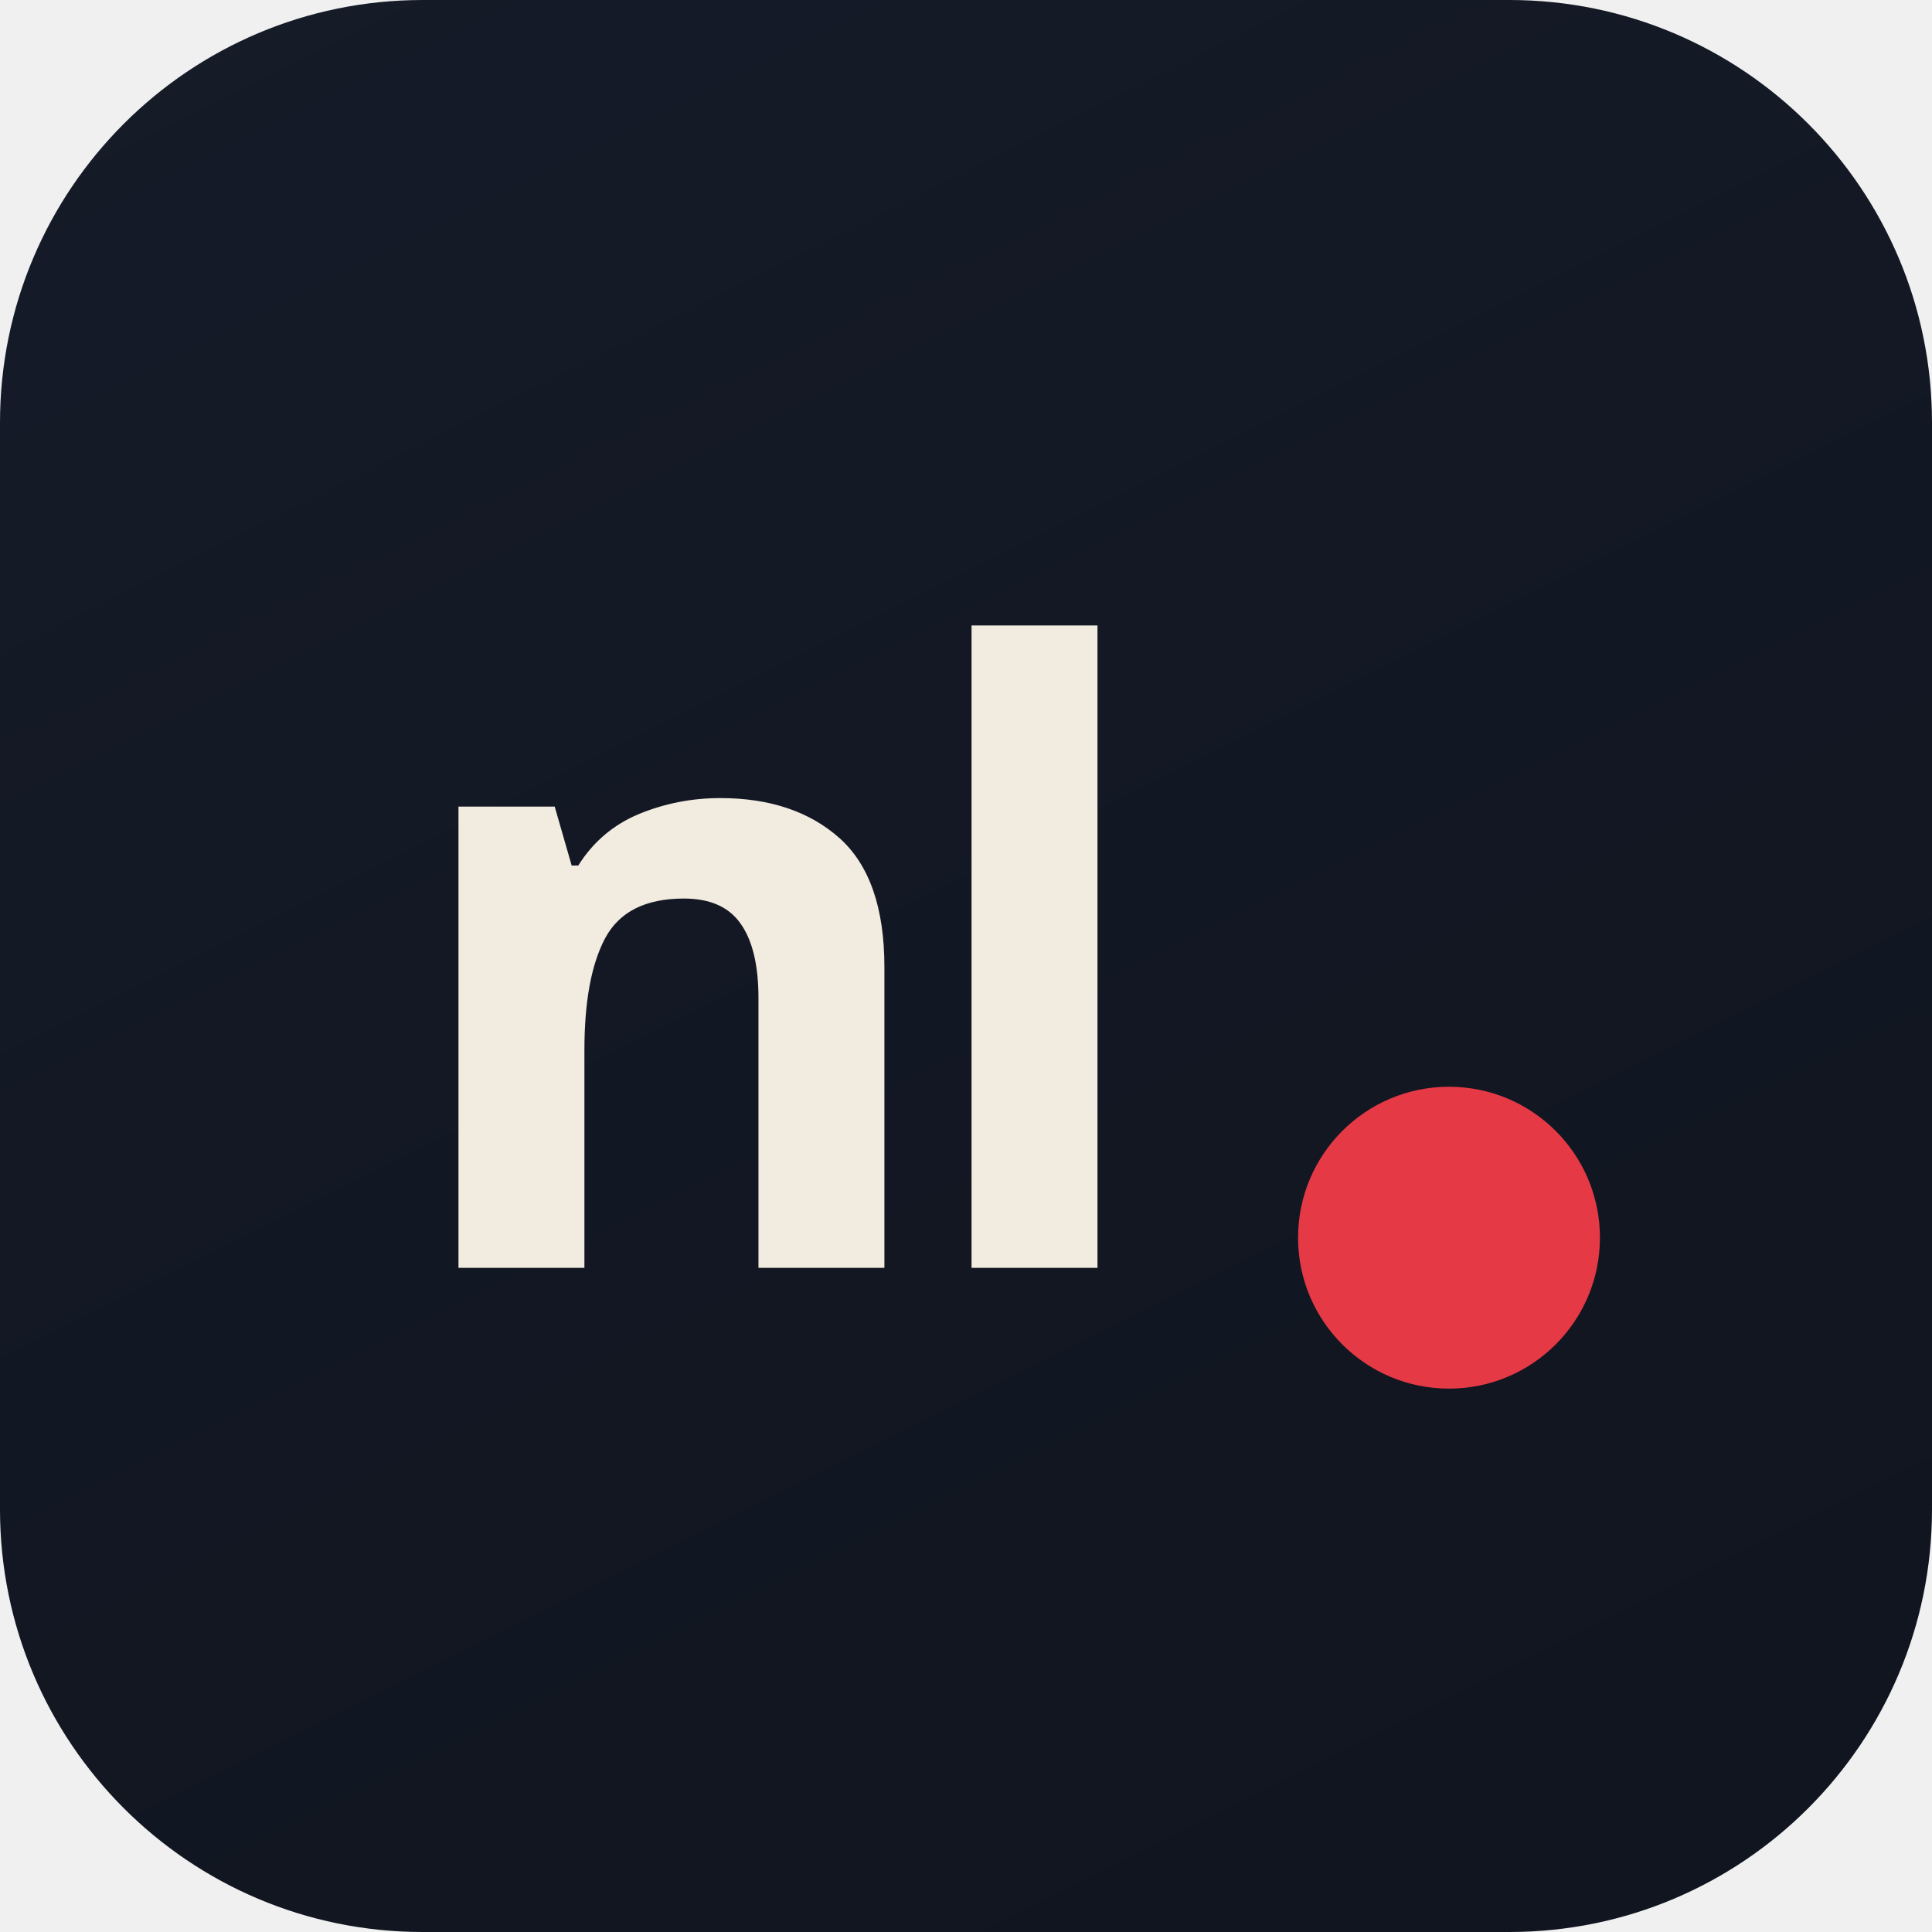
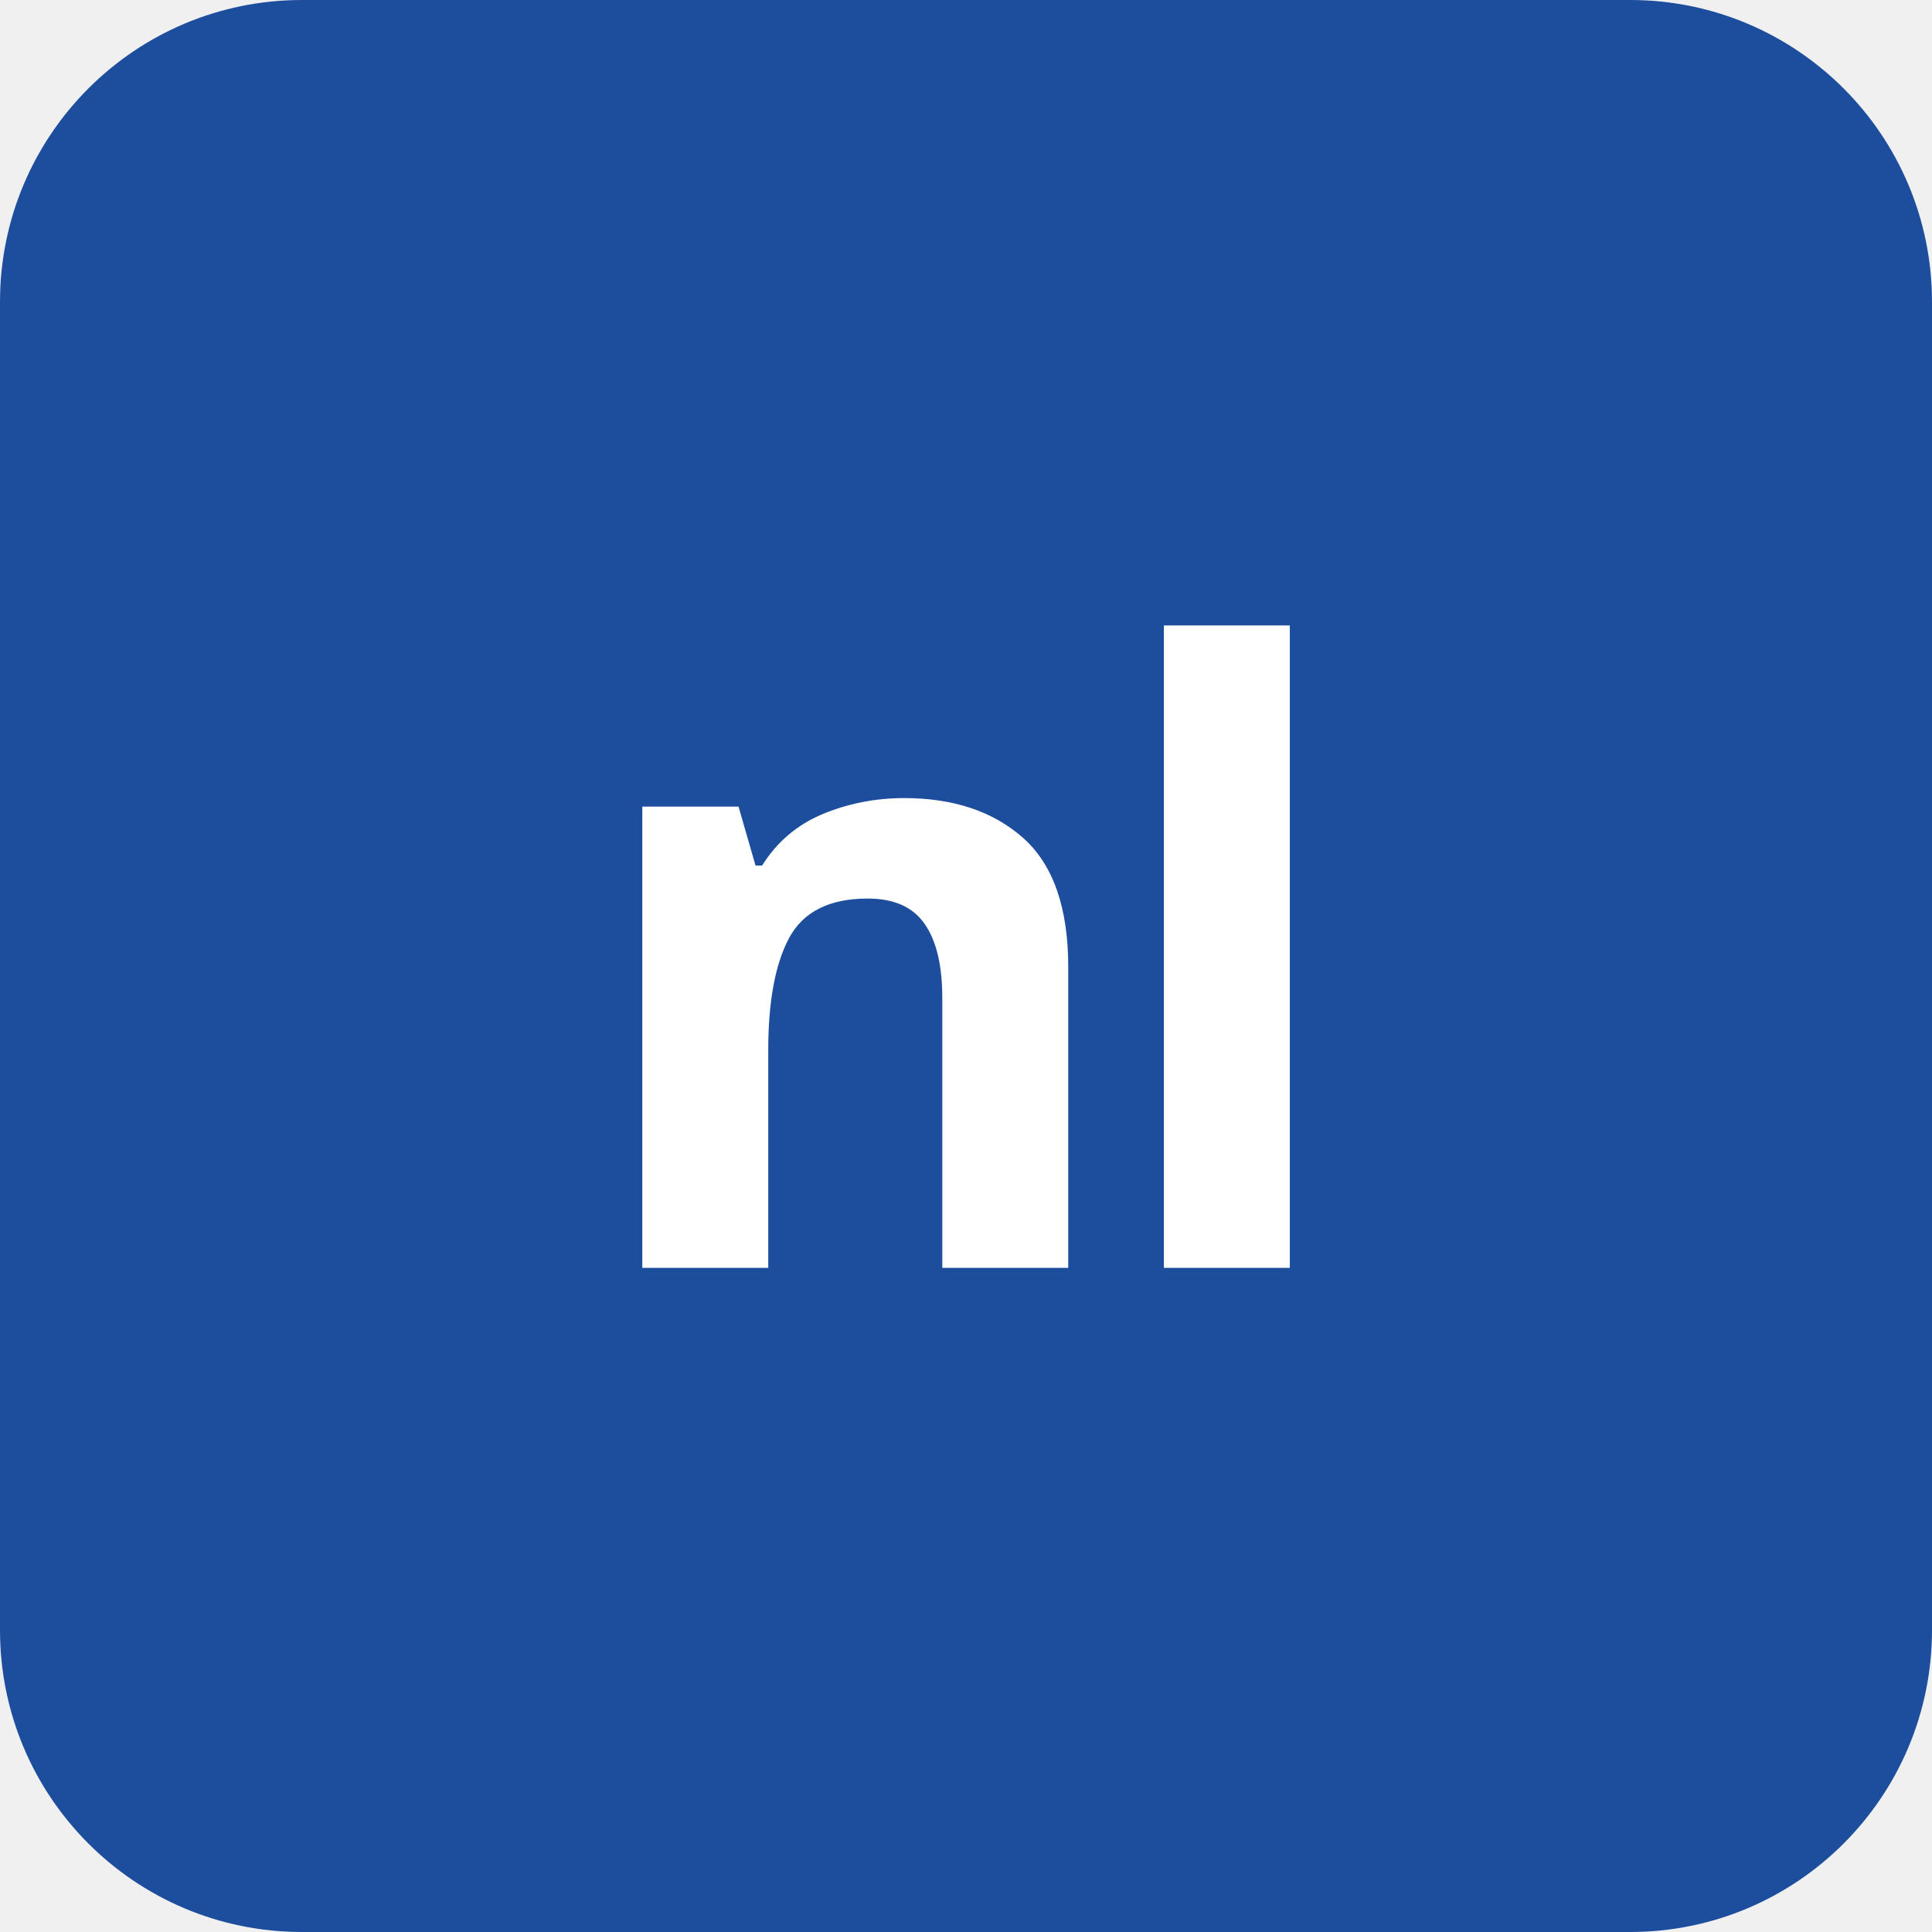
<svg xmlns="http://www.w3.org/2000/svg" viewBox="0 0 64 64" role="img" aria-label="nllearn.ing">
-   <defs>
-     <linearGradient id="bg" x1="0" x2="1" y1="0" y2="2">
-       <stop offset="0%" stop-color="#151b28" />
-       <stop offset="100%" stop-color="#0c1018" />
-     </linearGradient>
-   </defs>
-   <rect width="64" height="64" rx="14" fill="url(#bg)" />
-   <text x="13" y="42" font-family="ui-sans-serif, system-ui, sans-serif" font-size="28" font-weight="700" letter-spacing="-0.05em" fill="#f2ebe0">
+   <rect width="64" height="64" rx="10" fill="#1d4e9e" />
+   <text x="32" y="42" text-anchor="middle" font-family="ui-sans-serif, system-ui, sans-serif" font-size="28" font-weight="700" letter-spacing="-0.04em" fill="#ffffff">
    nl
  </text>
-   <circle cx="48" cy="41" r="5" fill="#e63946" />
</svg>
